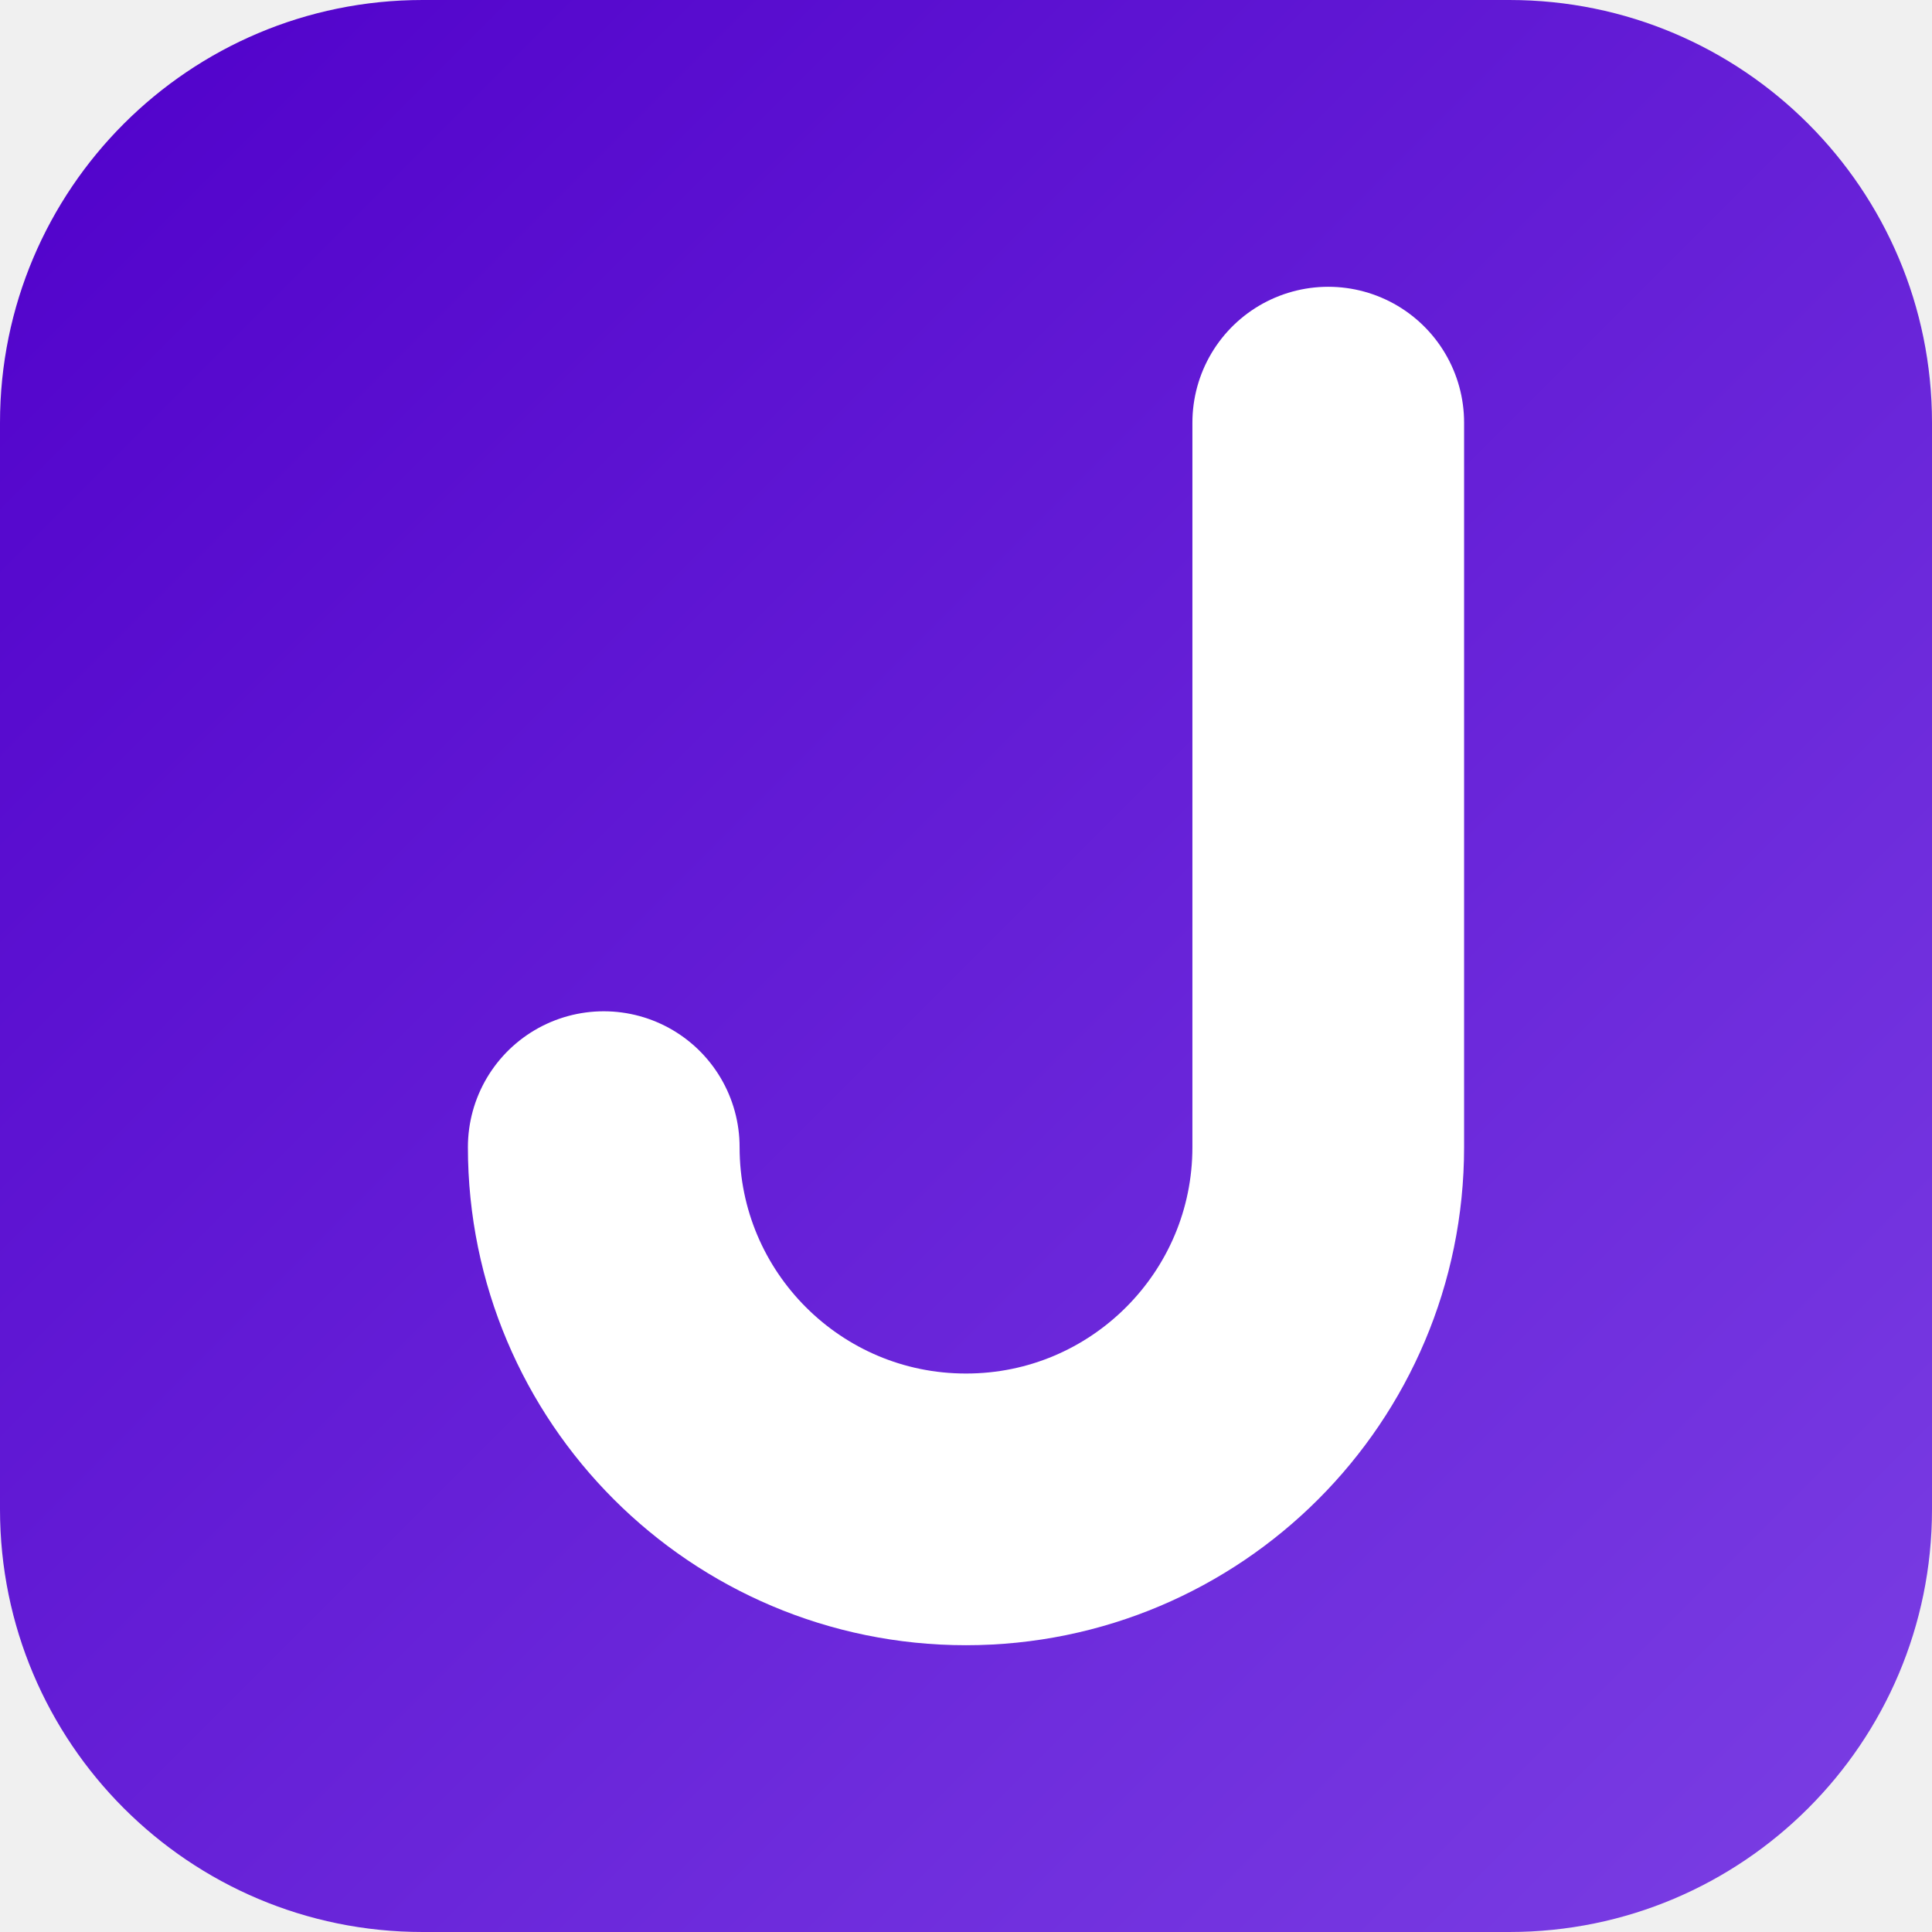
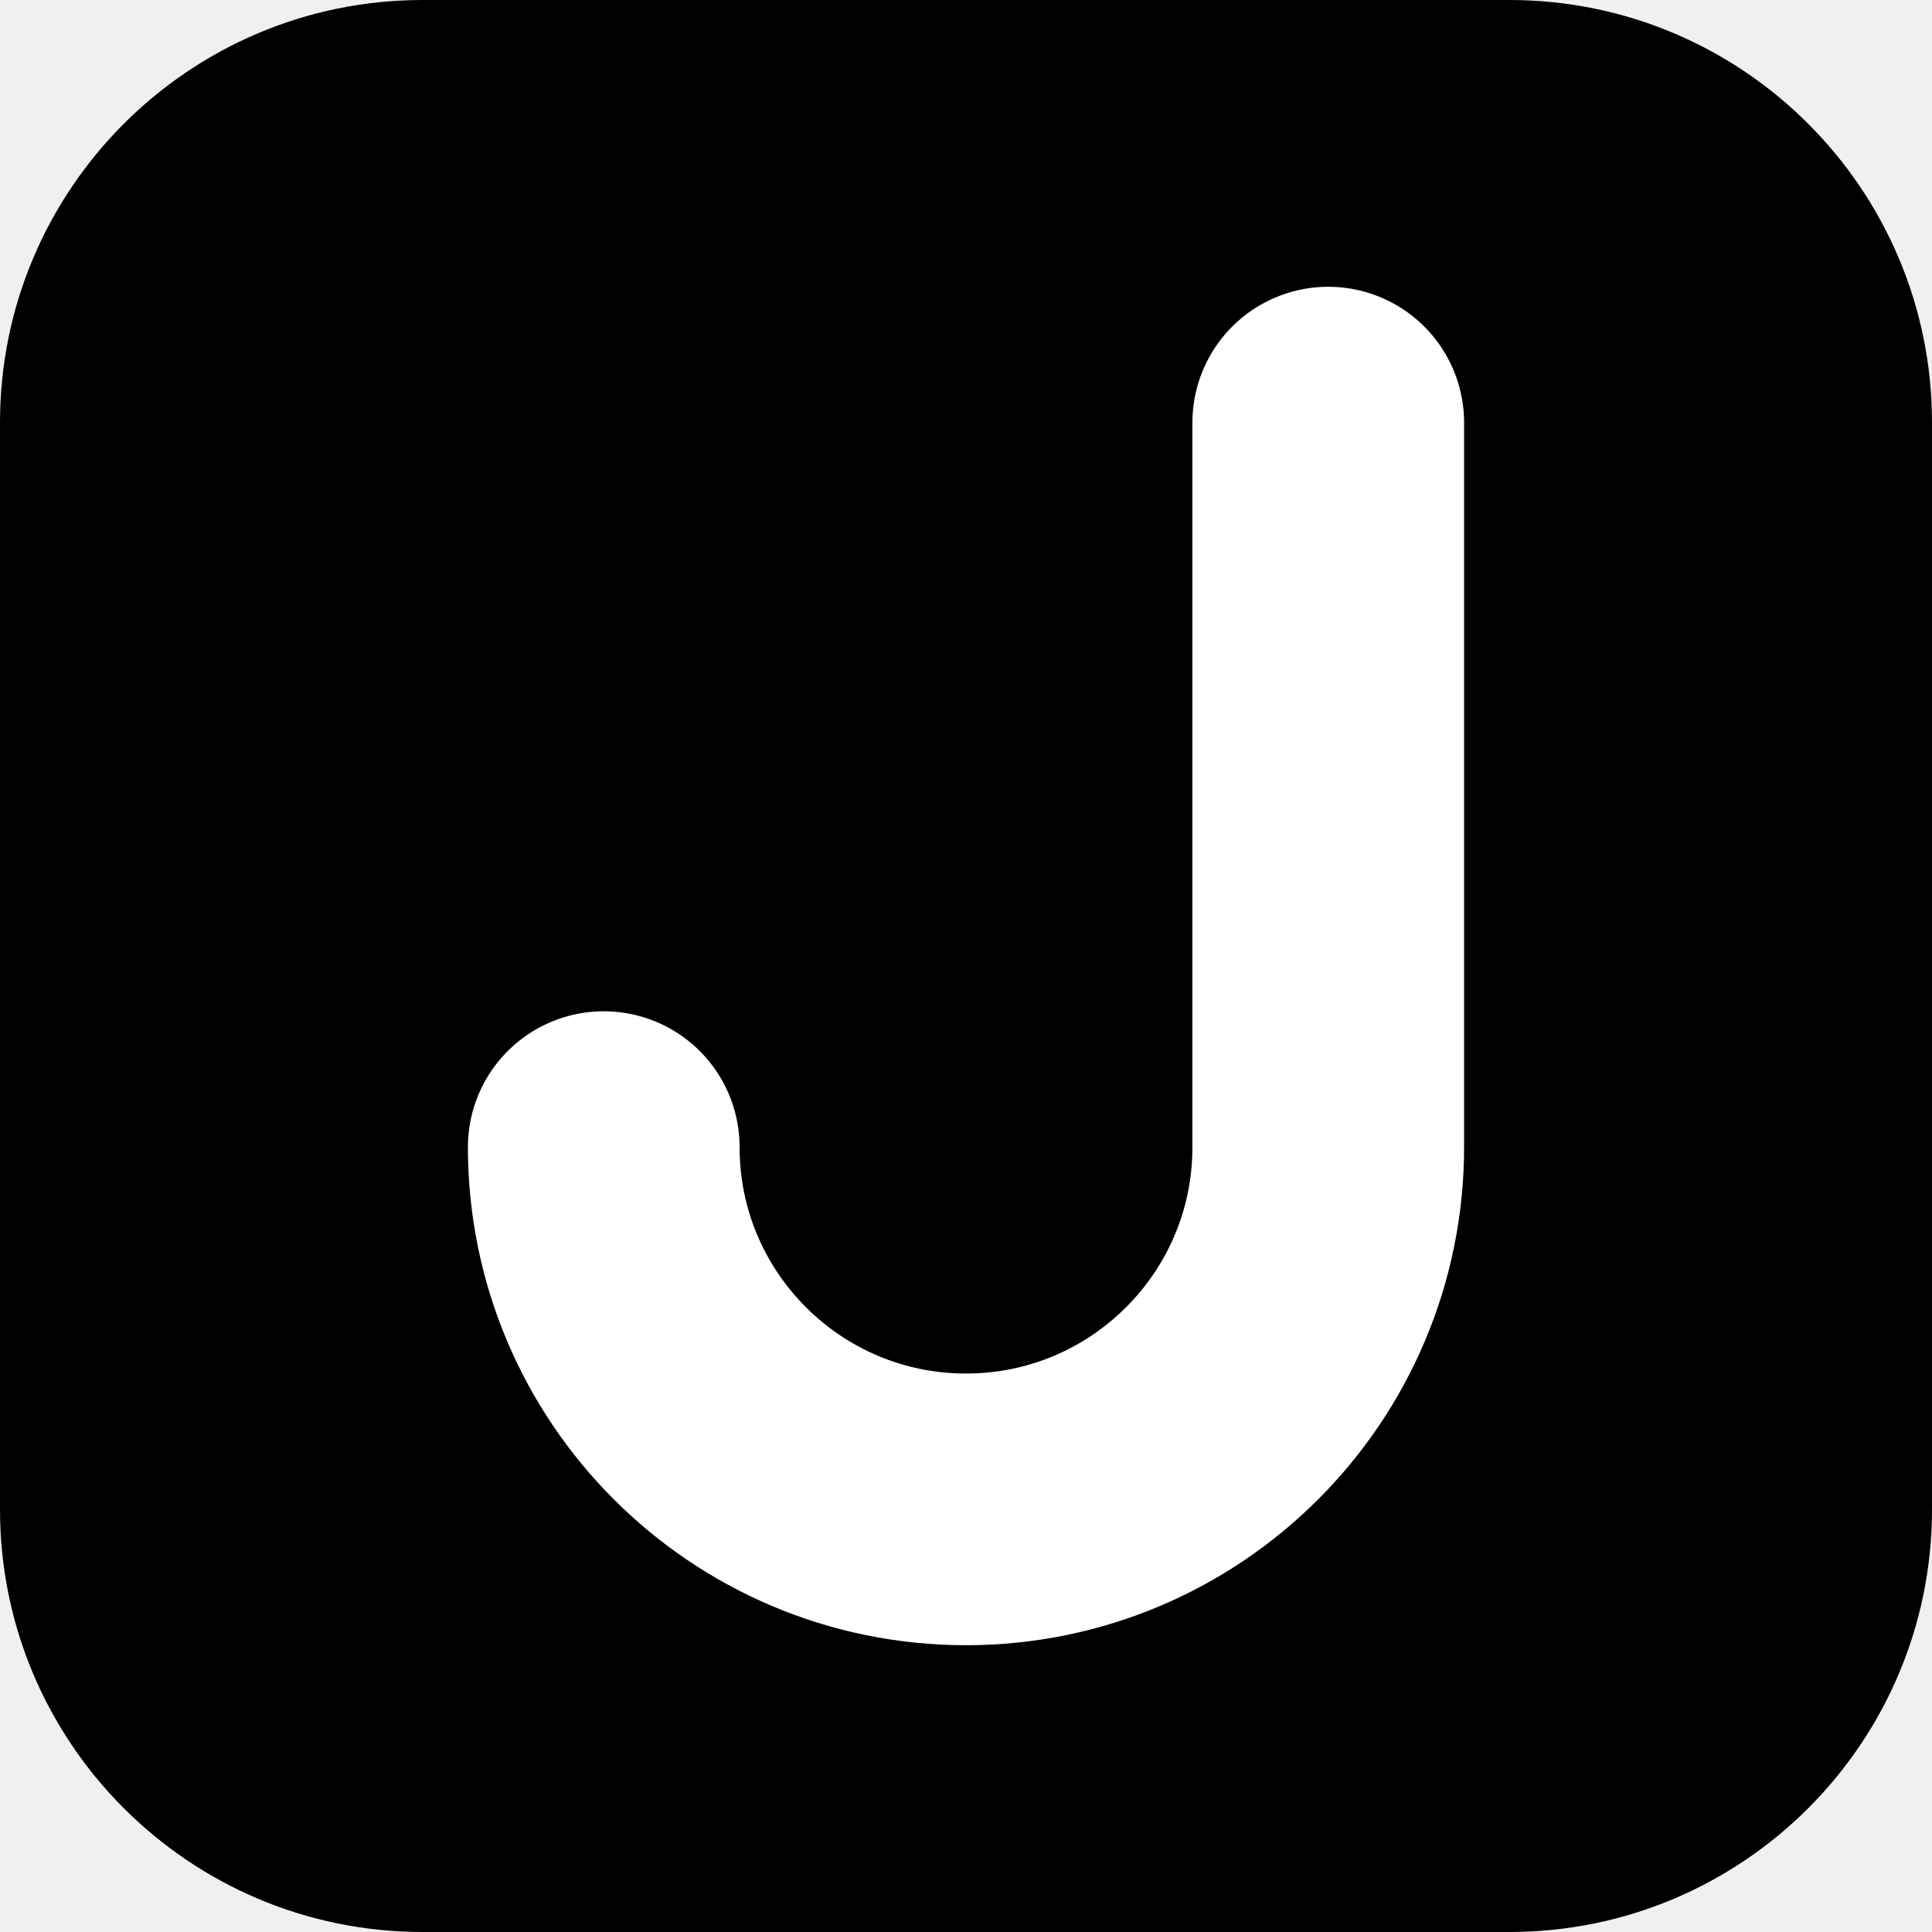
<svg xmlns="http://www.w3.org/2000/svg" viewBox="0 0 64 64" width="64" height="64">
-   <defs>
-     <linearGradient id="tile" x1="0" y1="0" x2="1" y2="1">
-       <stop offset="0" stop-color="#5000ca" />
-       <stop offset="1" stop-color="#7b3fe4" />
-     </linearGradient>
-   </defs>
-   <rect width="64" height="64" rx="14" fill="url(#tile)" />
+   <rect width="64" height="64" rx="14" fill="#000000" />
  <path d="M44 14 V38 a12 12 0 0 1 -24 0" fill="none" stroke="#ffffff" stroke-width="9" stroke-linecap="round" />
</svg>
